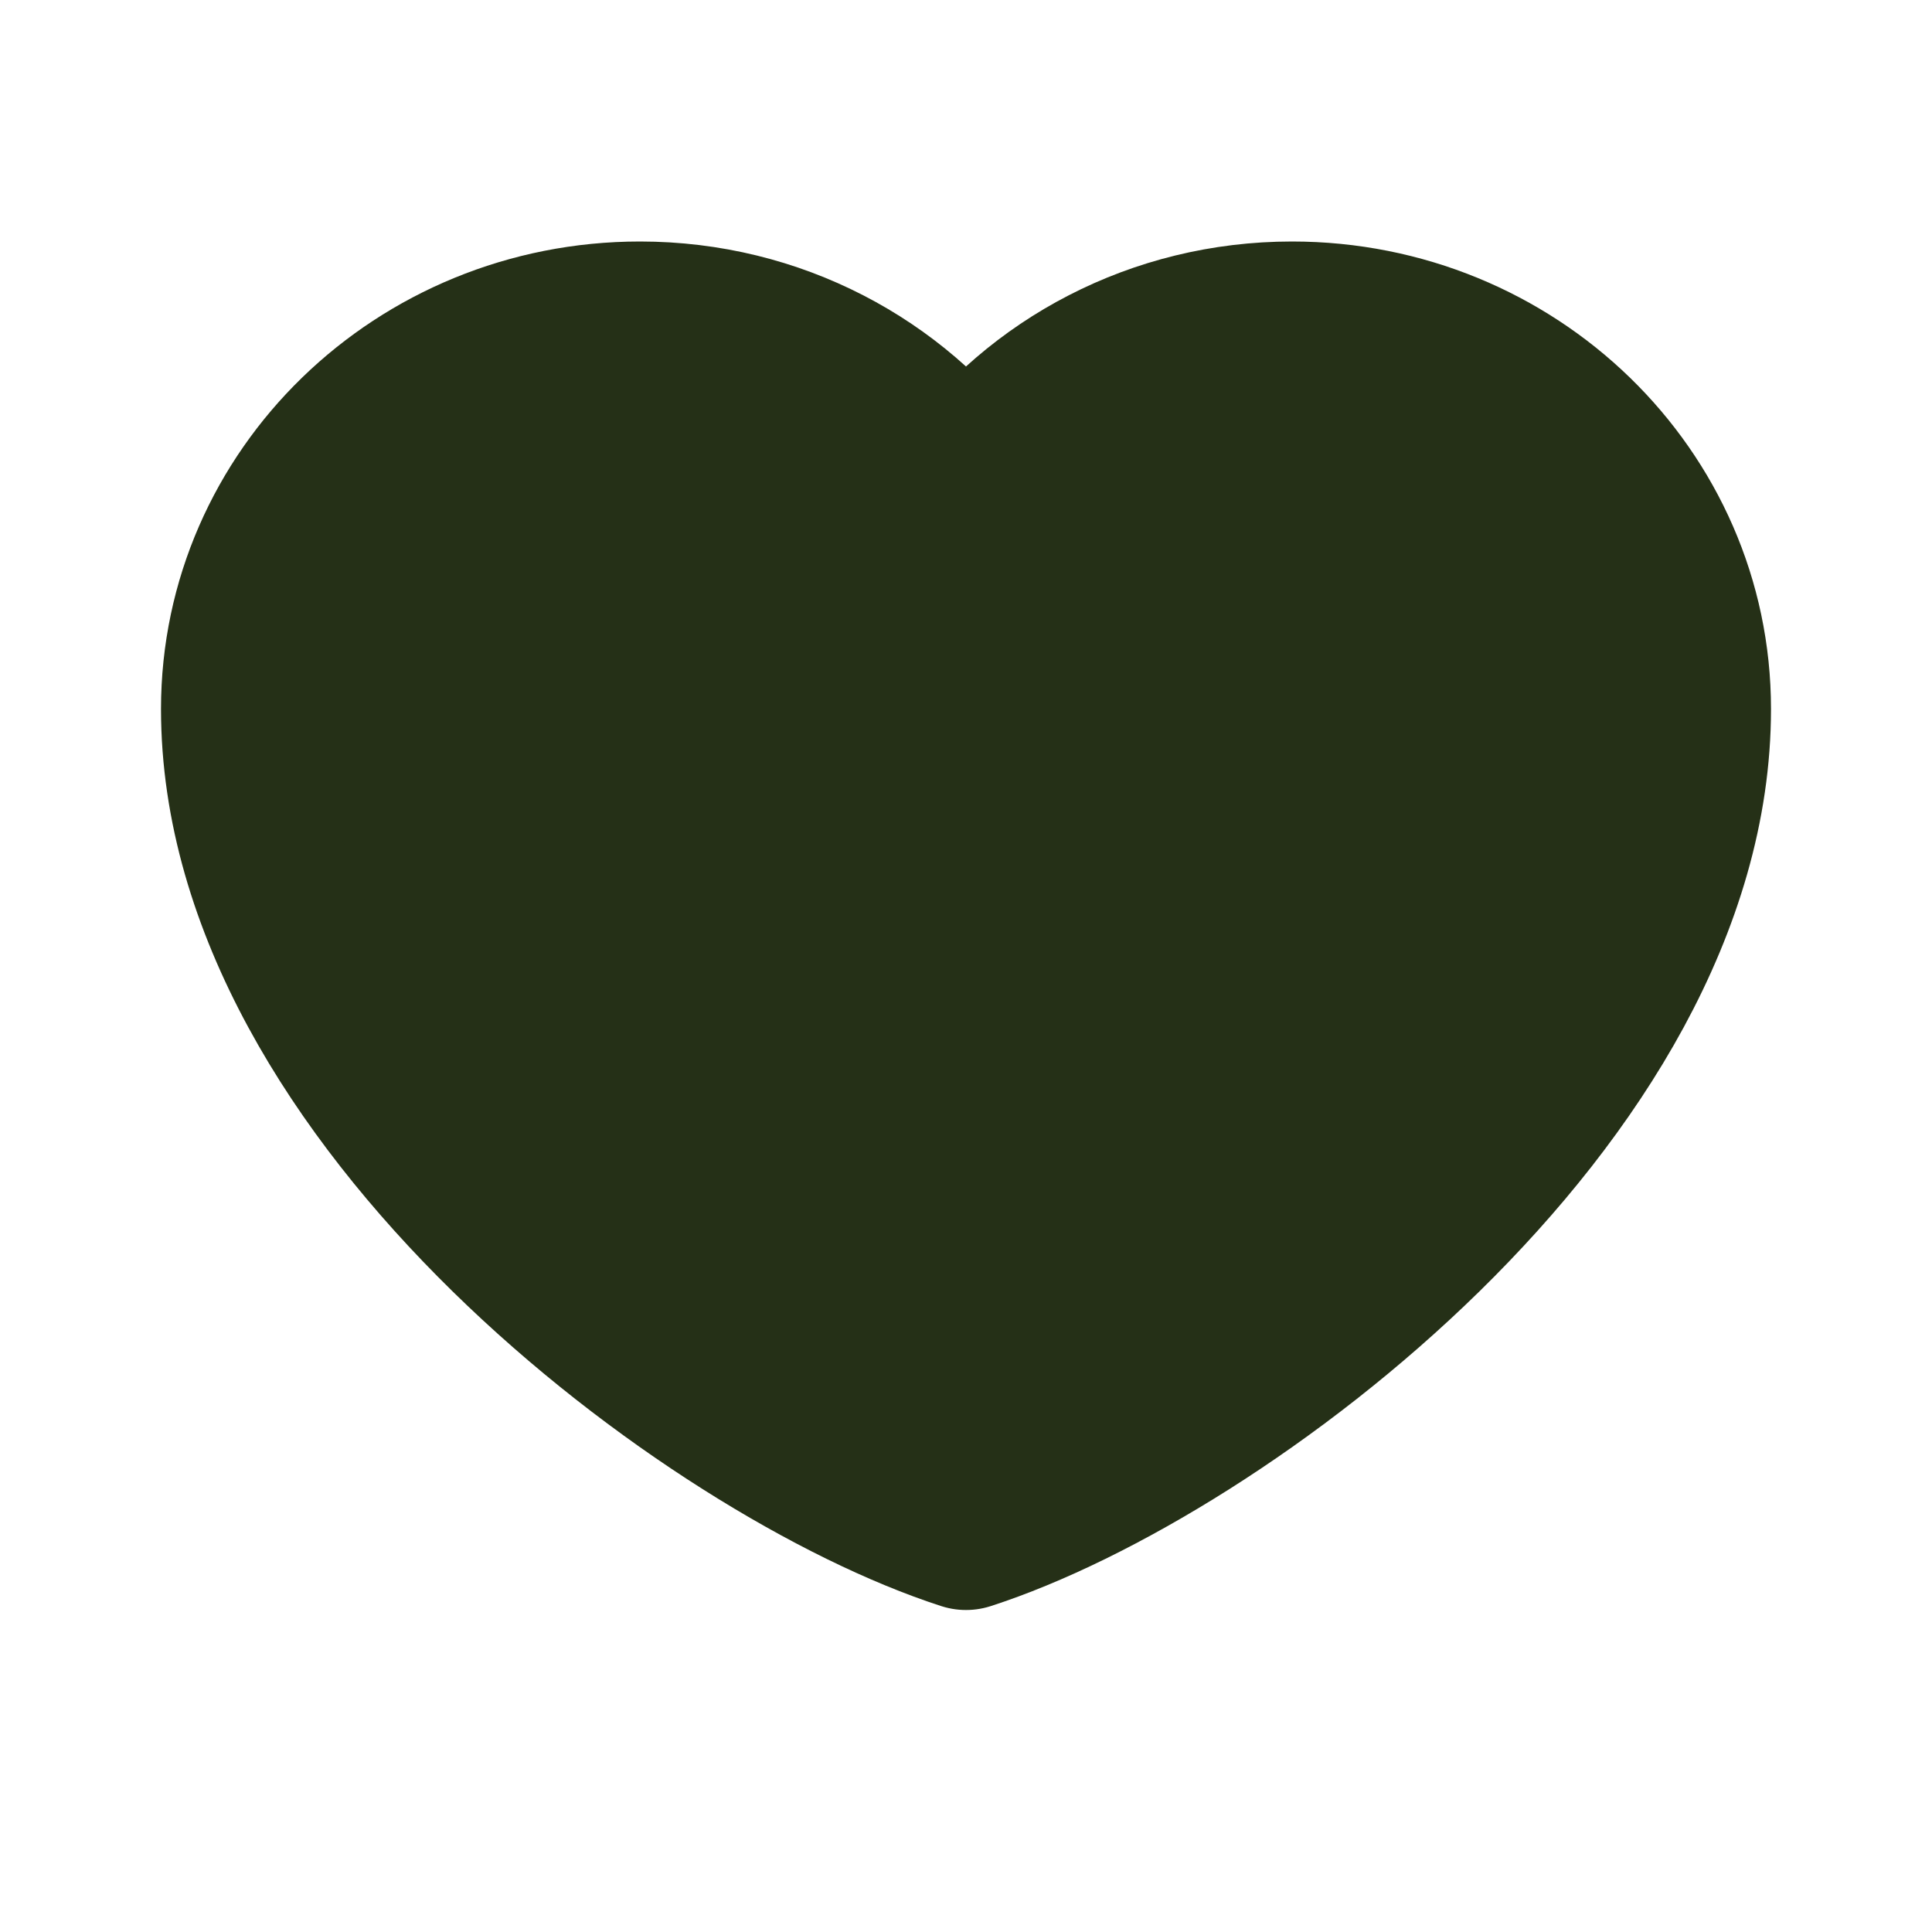
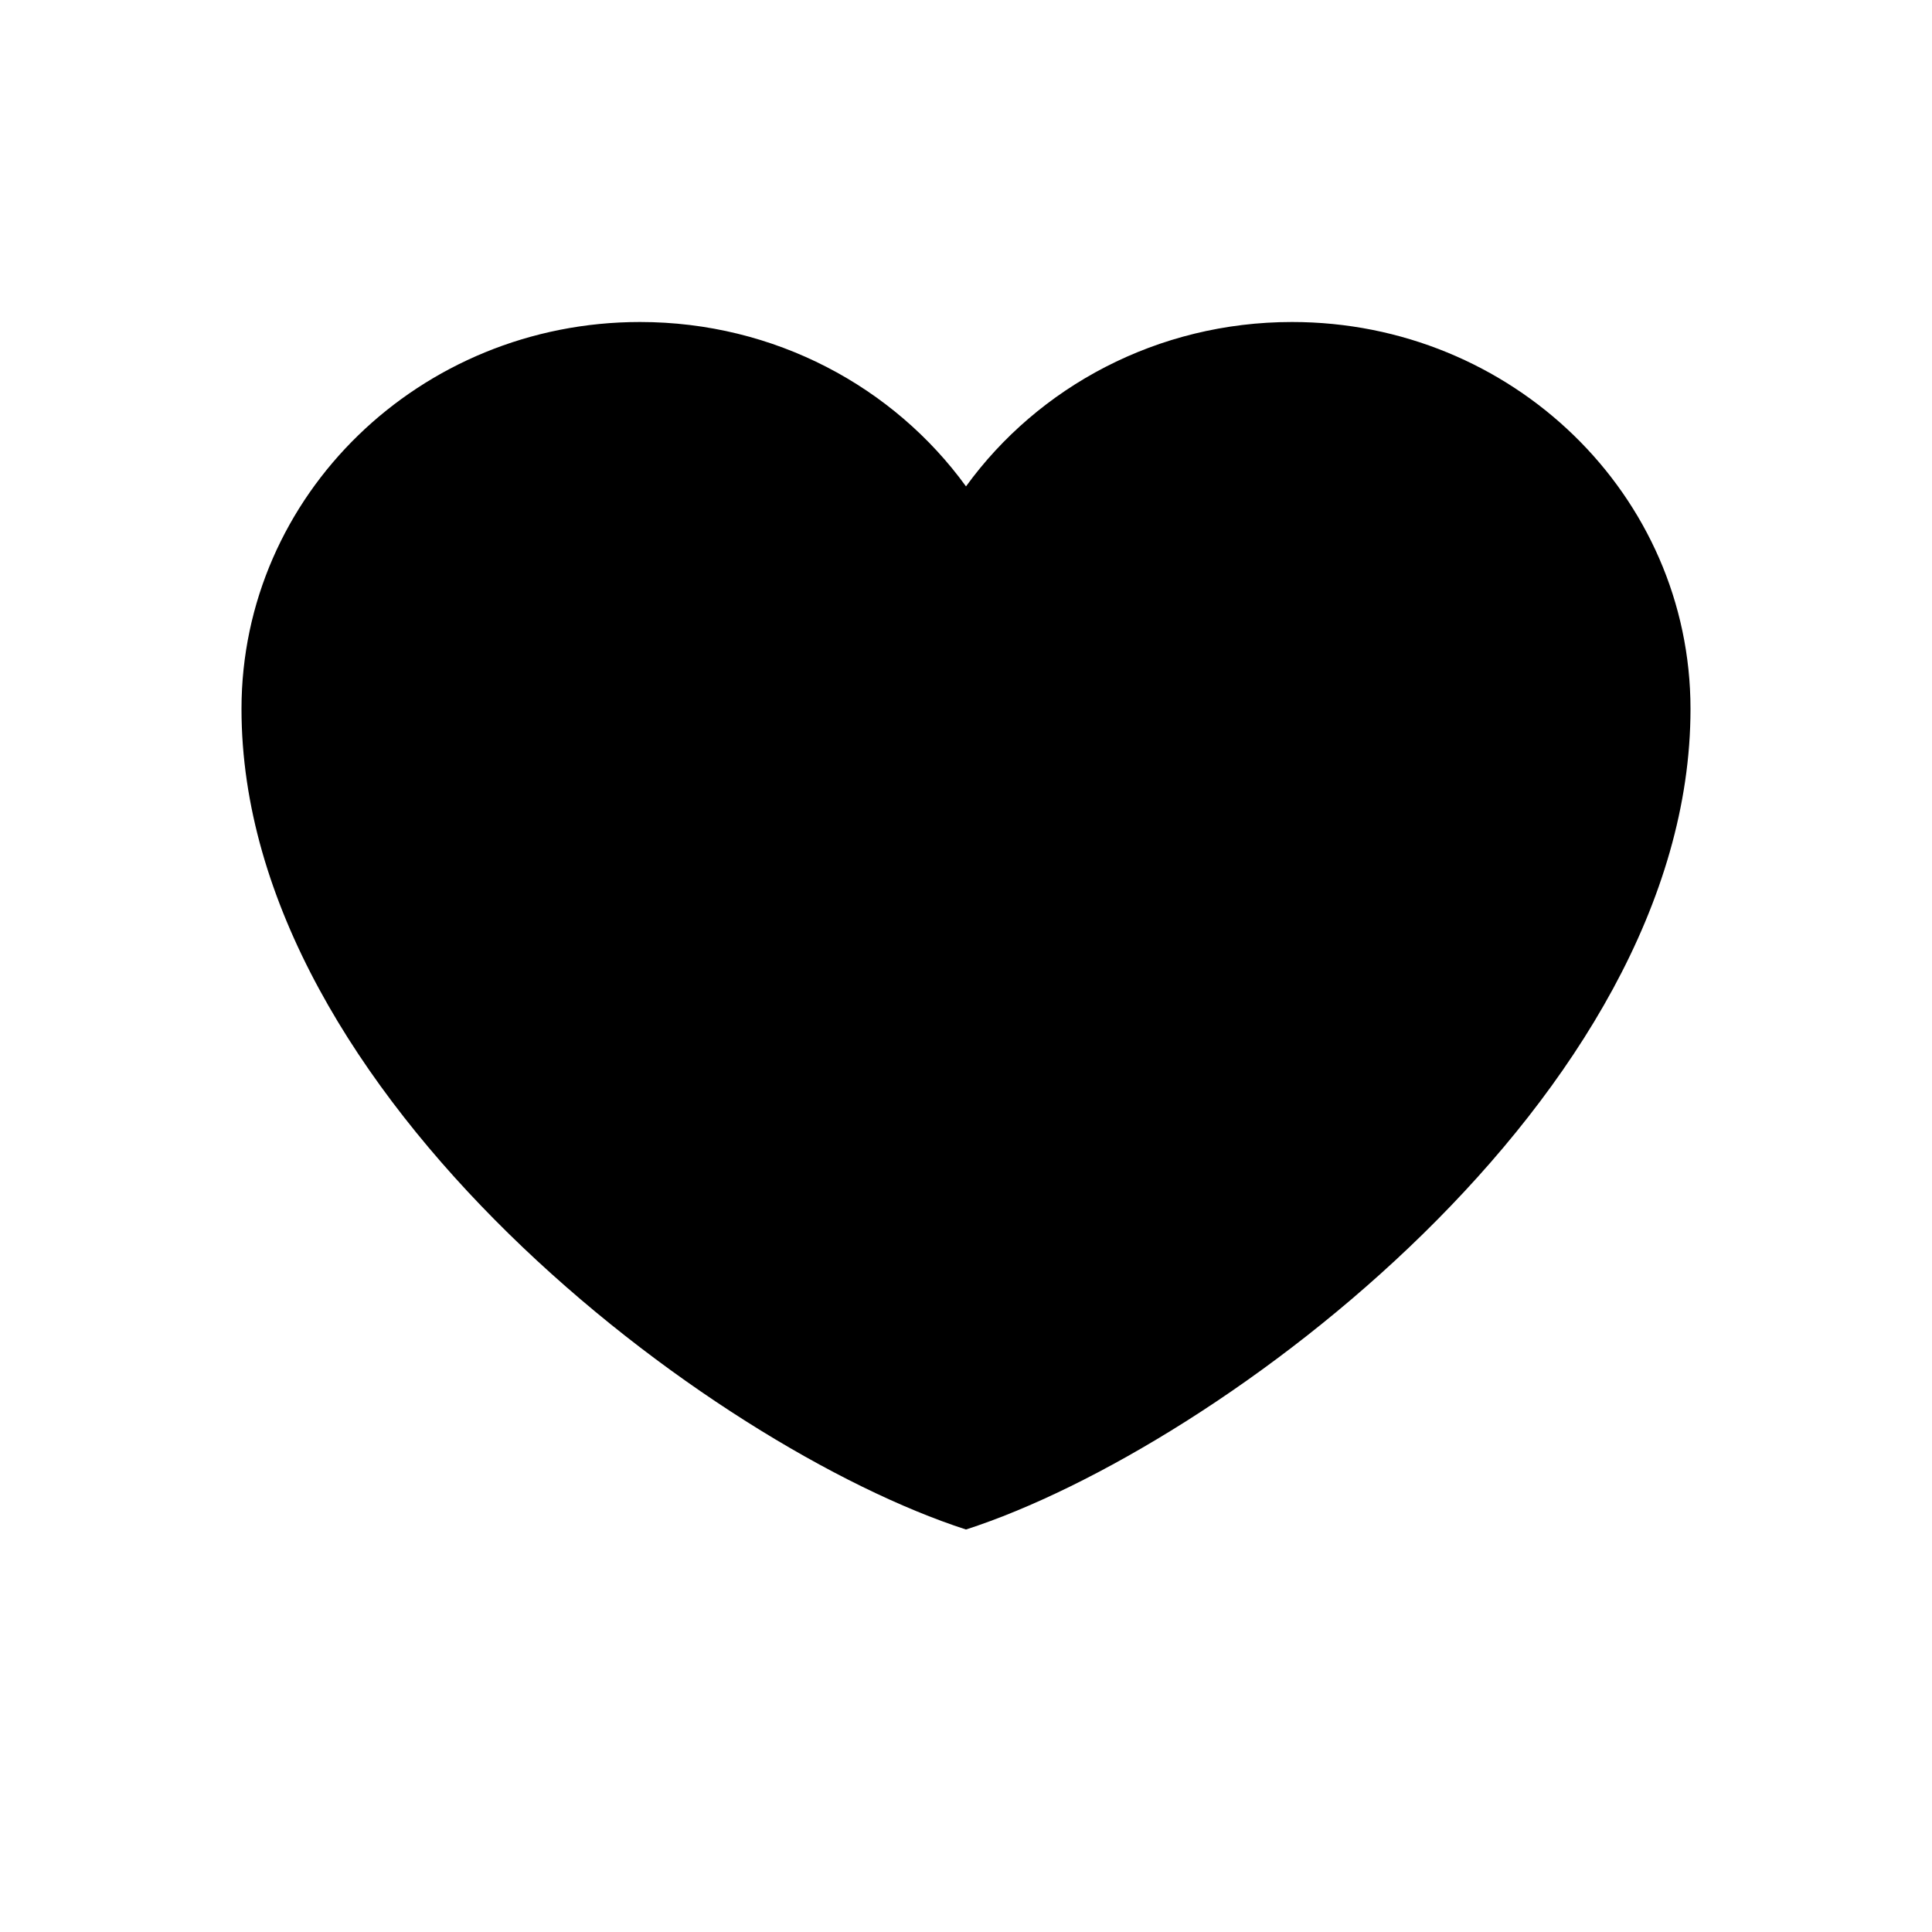
- <svg xmlns="http://www.w3.org/2000/svg" width="24" height="24" viewBox="0 0 24 24" fill="none">
-   <path d="M7.95 4C5.216 4 3 6.152 3 8.807C3 13.614 8.85 17.983 12 19C15.15 17.983 21 13.614 21 8.807C21 6.152 18.784 4 16.05 4C14.376 4 12.896 4.807 12 6.042C11.104 4.807 9.624 4 7.95 4Z" fill="#253017" stroke="#253017" stroke-width="2" stroke-linecap="round" stroke-linejoin="round" />
+ <svg xmlns="http://www.w3.org/2000/svg" width="24" height="24" viewBox="0 0 24 24" fill="currentColor">
+   <path d="M7.95 4C5.216 4 3 6.152 3 8.807C3 13.614 8.85 17.983 12 19C15.15 17.983 21 13.614 21 8.807C21 6.152 18.784 4 16.05 4C14.376 4 12.896 4.807 12 6.042C11.104 4.807 9.624 4 7.95 4Z" fill="#currentColor" stroke="#currentColor" stroke-width="2" stroke-linecap="round" stroke-linejoin="round" />
</svg>
